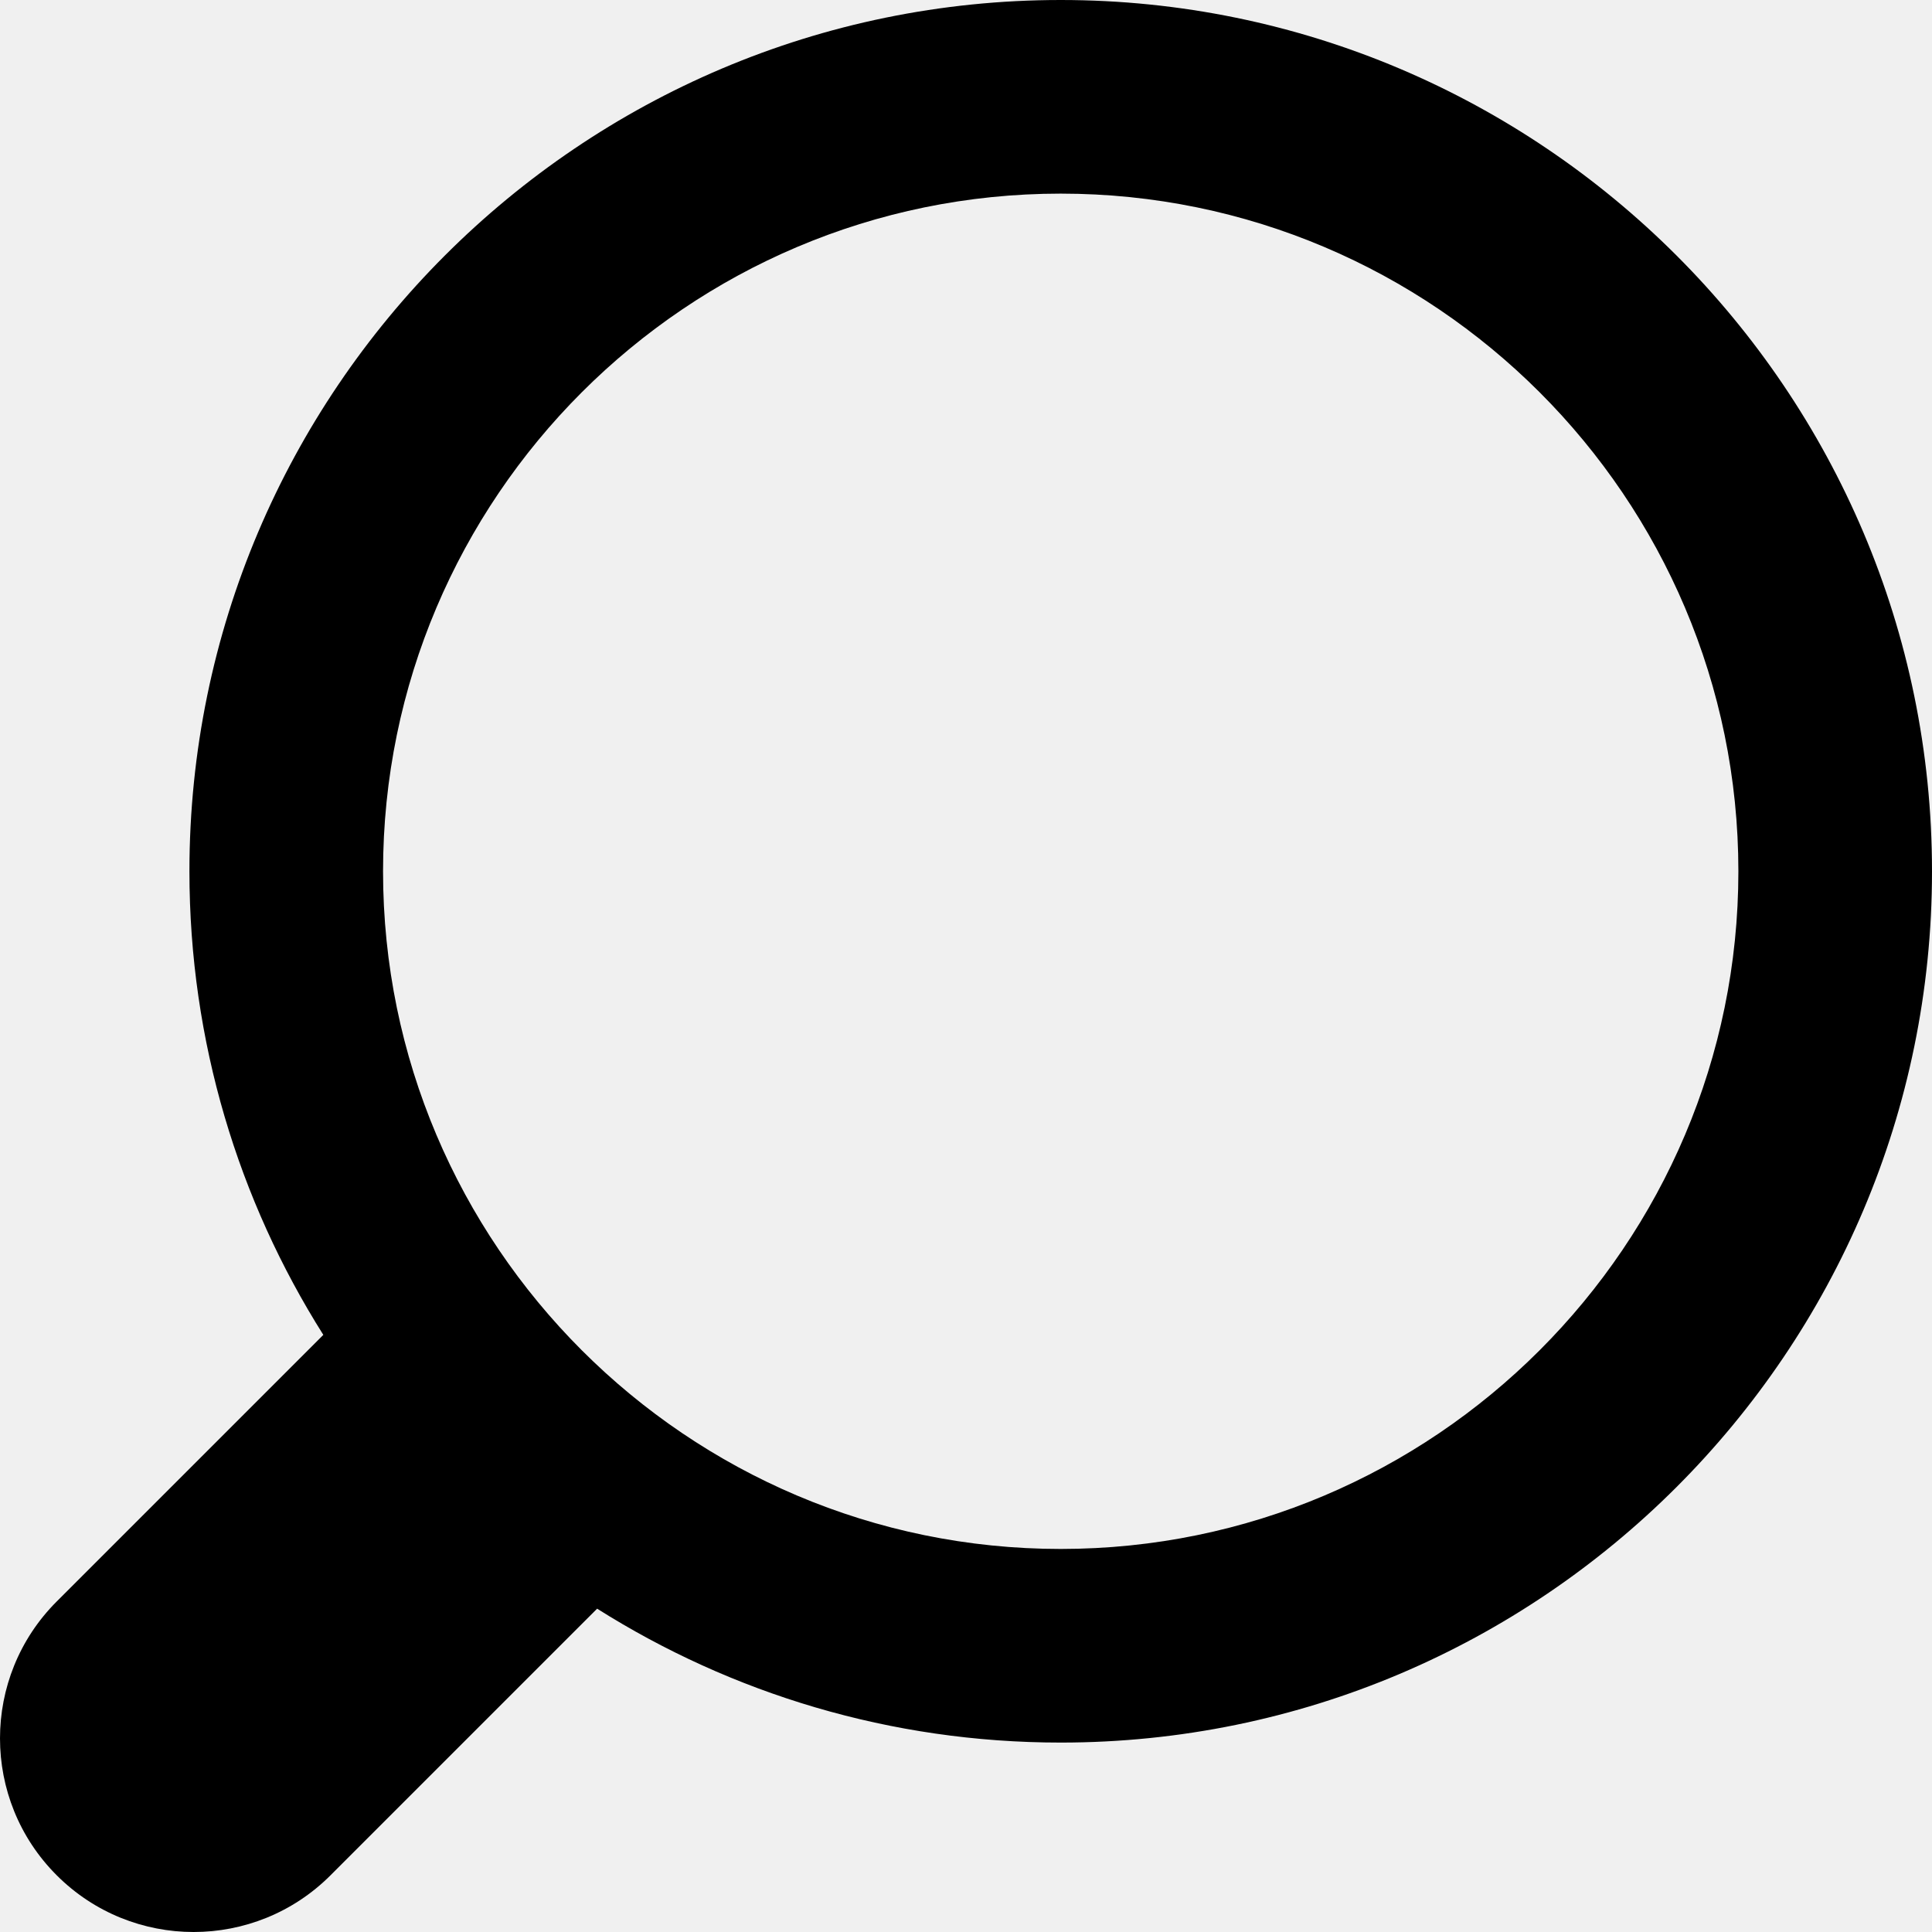
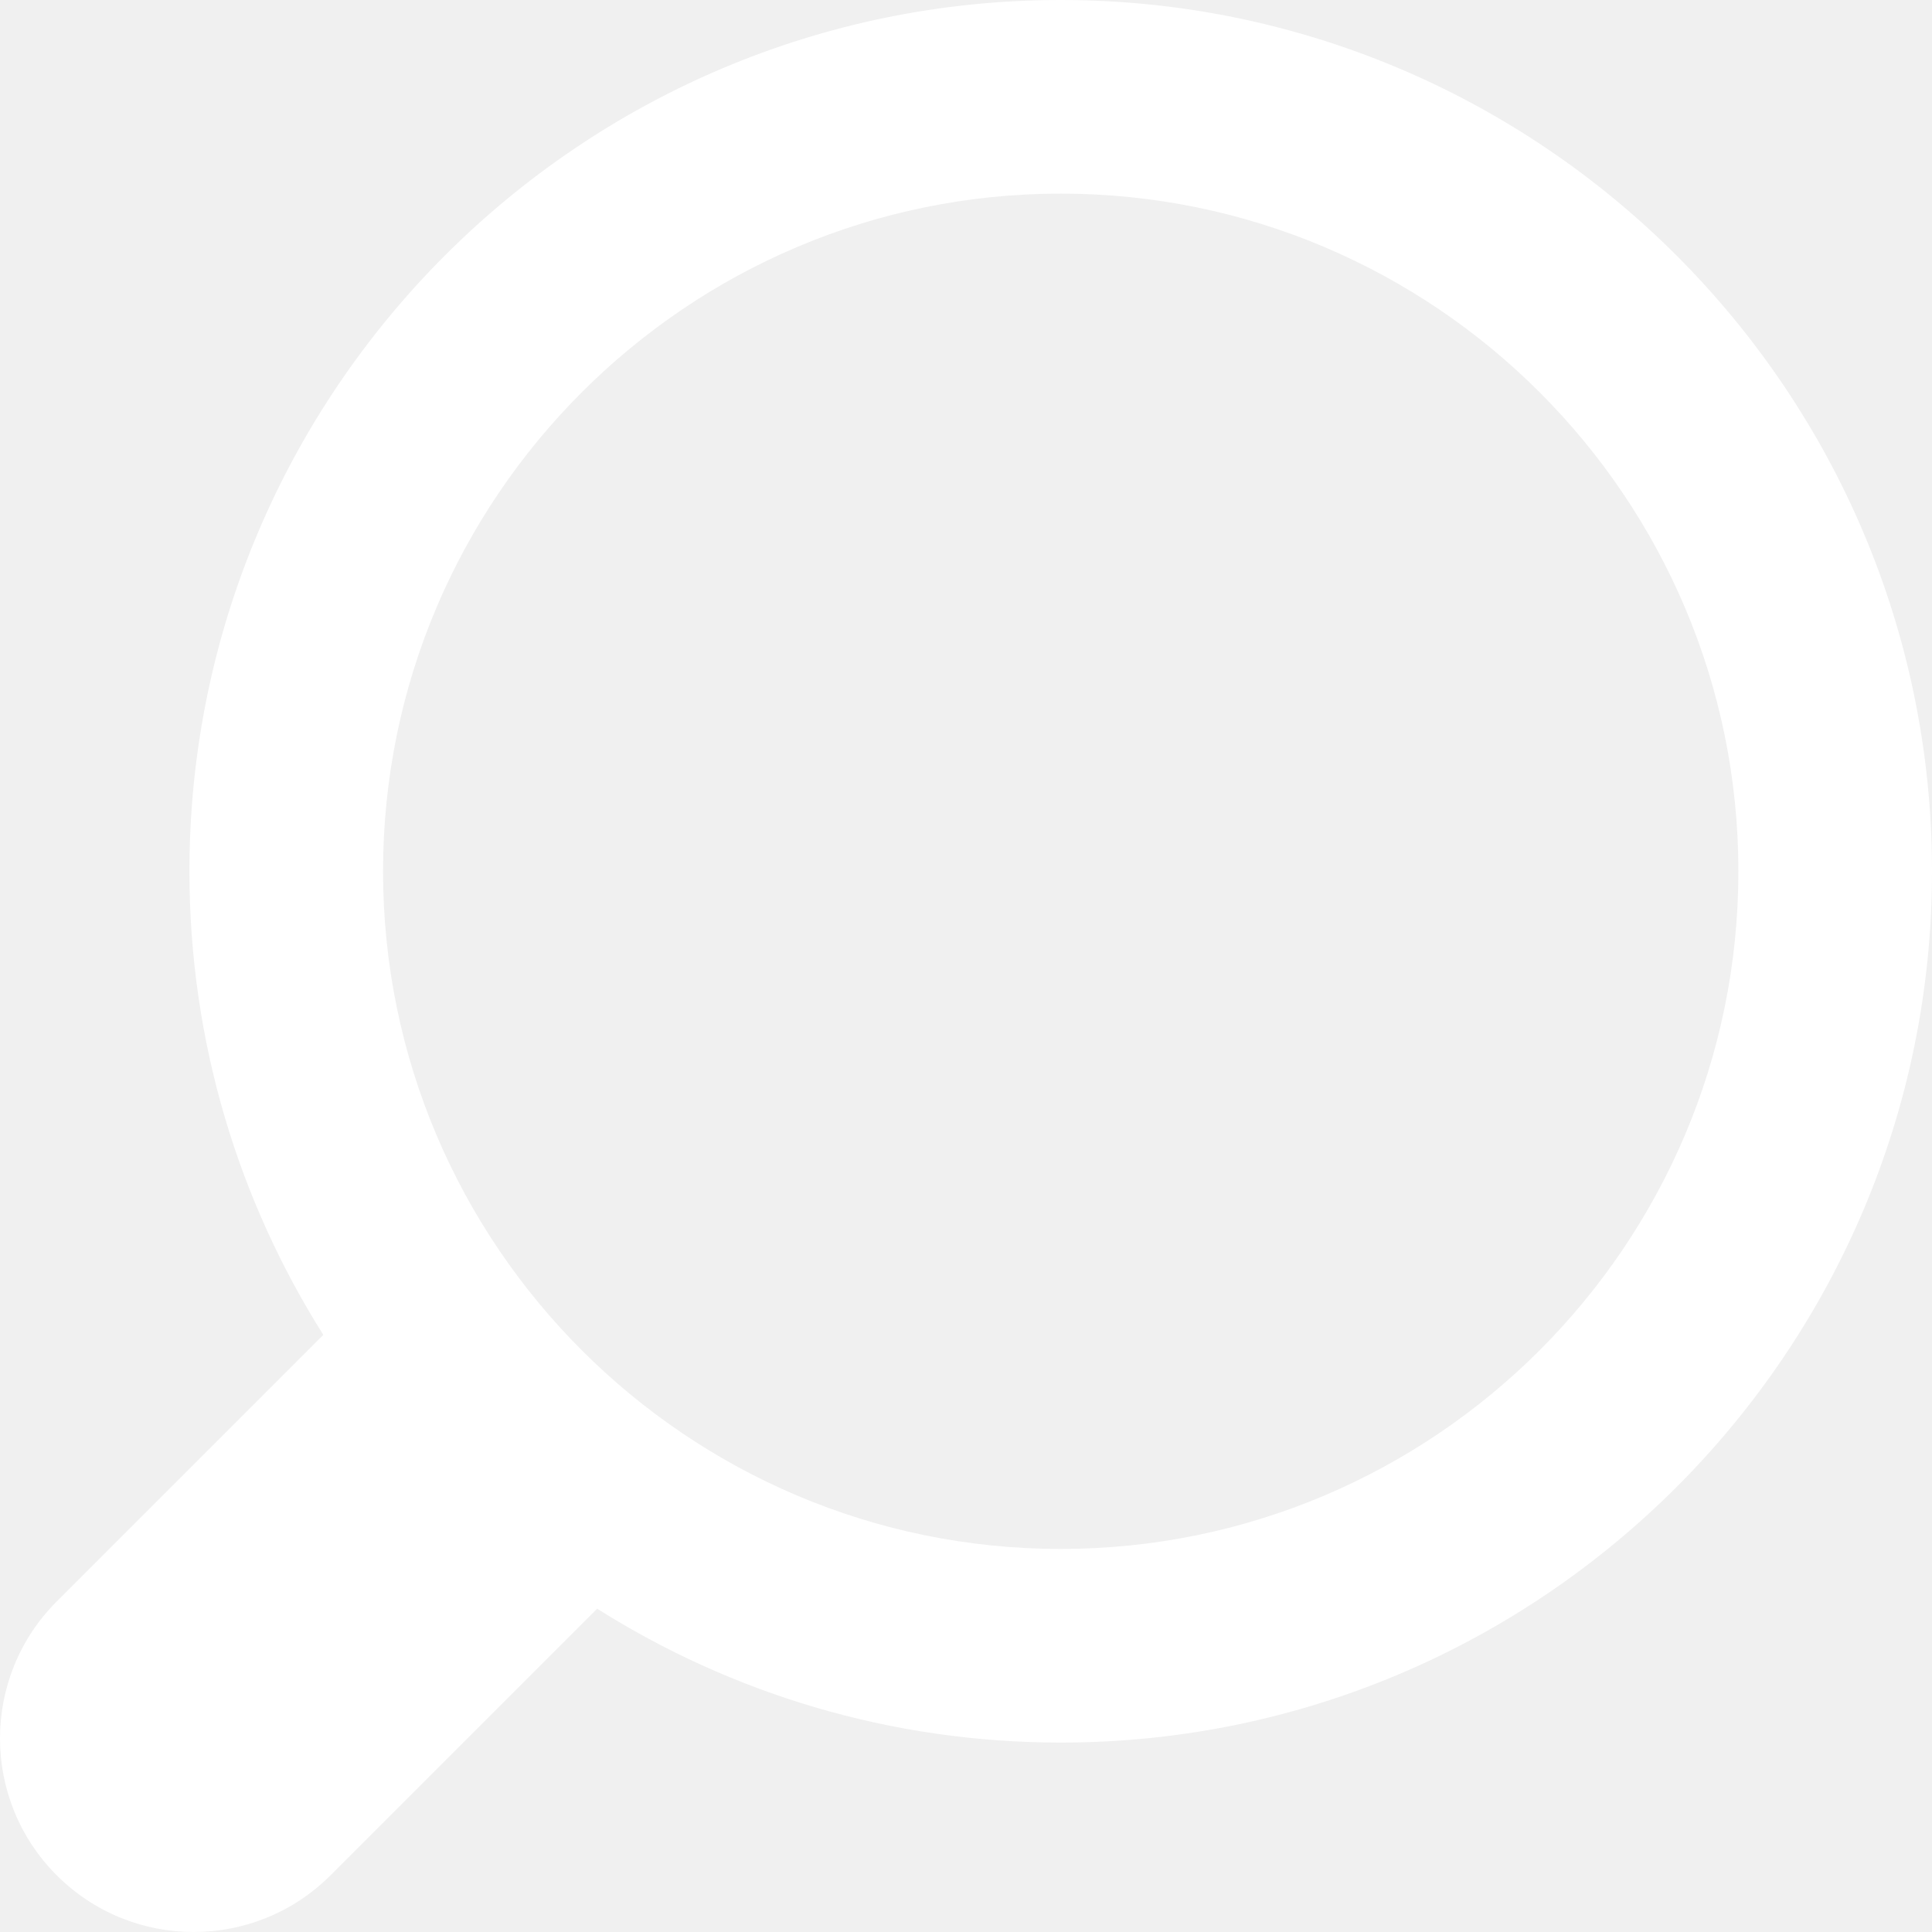
- <svg xmlns="http://www.w3.org/2000/svg" fill="#000000" height="800px" width="800px" version="1.1" id="Layer_1" viewBox="0 0 512 512" xml:space="preserve">
+ <svg xmlns="http://www.w3.org/2000/svg" fill="white" height="800px" width="800px" version="1.1" id="Layer_1" viewBox="0 0 512 512" xml:space="preserve">
  <g>
    <g>
      <path d="M281.1,0c-127.318,0-230.9,103.582-230.9,230.9c0,45.12,13.019,87.25,35.483,122.853l-70.654,70.654    c-20.039,20.039-20.039,52.527,0,72.564c20.039,20.039,52.527,20.039,72.564,0l70.654-70.654    c35.605,22.464,77.735,35.483,122.853,35.483c127.318,0,230.9-103.582,230.9-230.9S408.42,0,281.1,0z M281.1,410.489    c-99.025,0-179.589-80.564-179.589-179.589S182.074,51.311,281.1,51.311S460.689,131.875,460.689,230.9    S380.127,410.489,281.1,410.489z" />
    </g>
  </g>
</svg>
